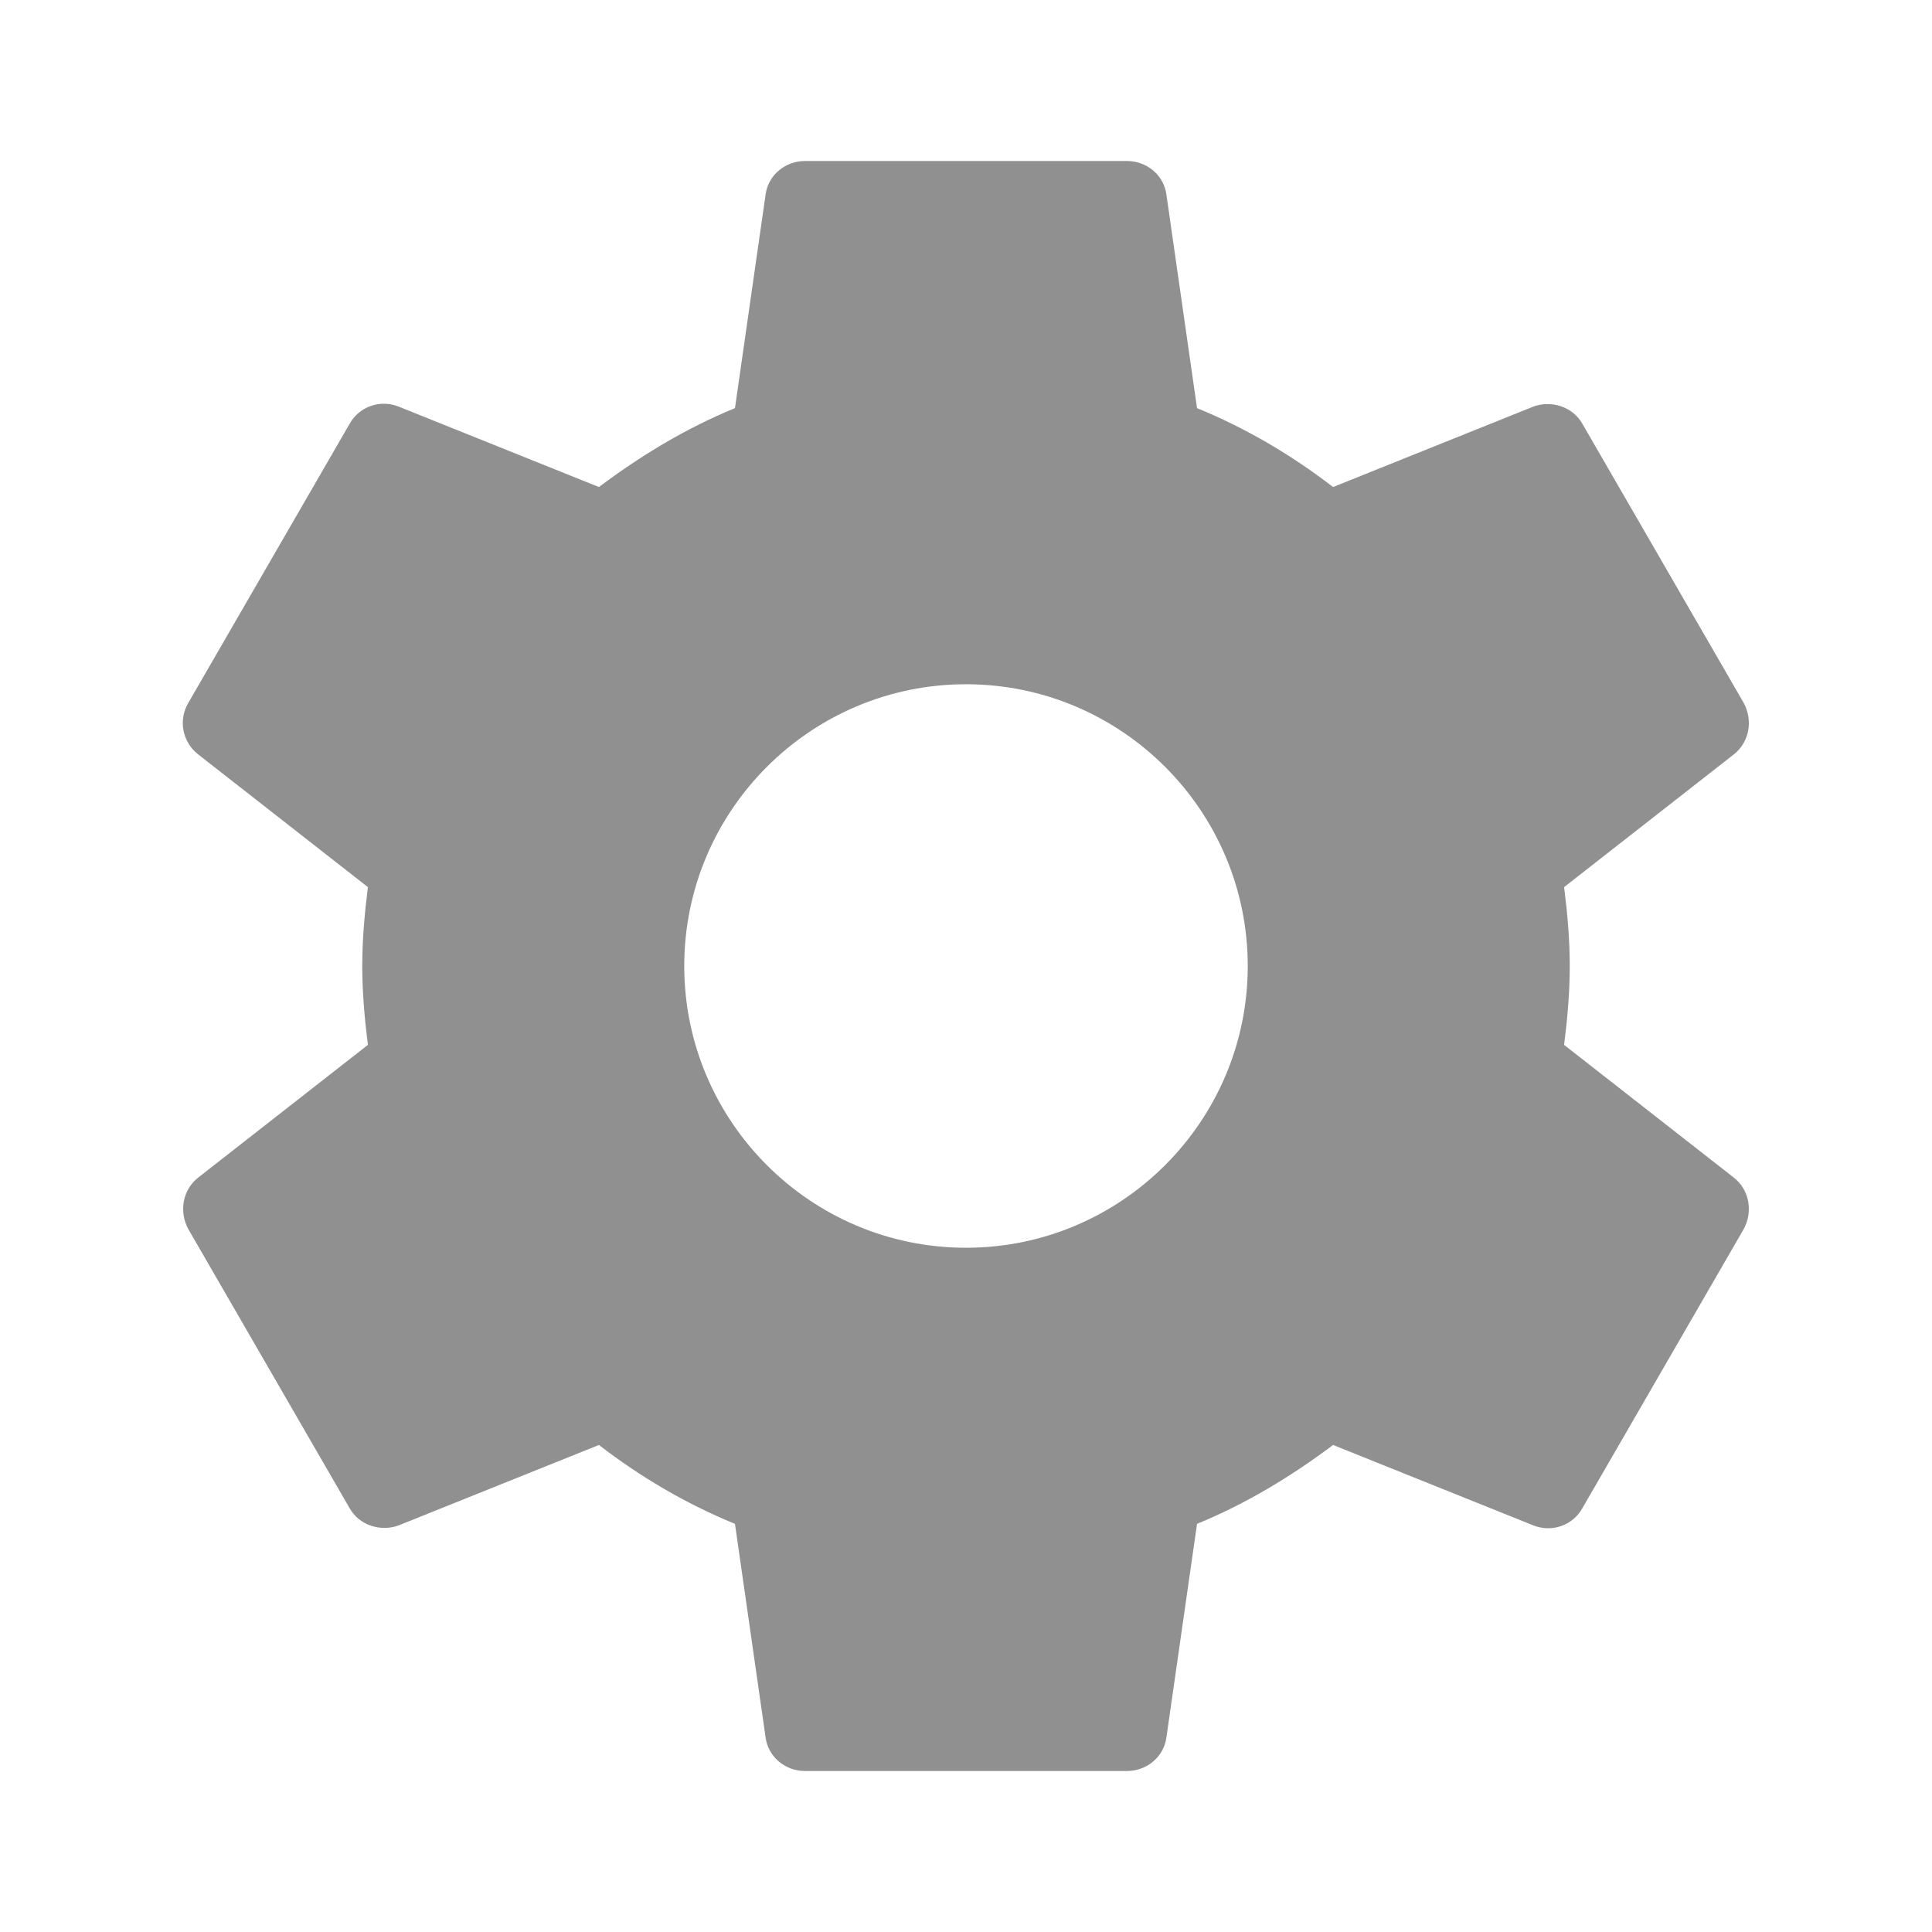
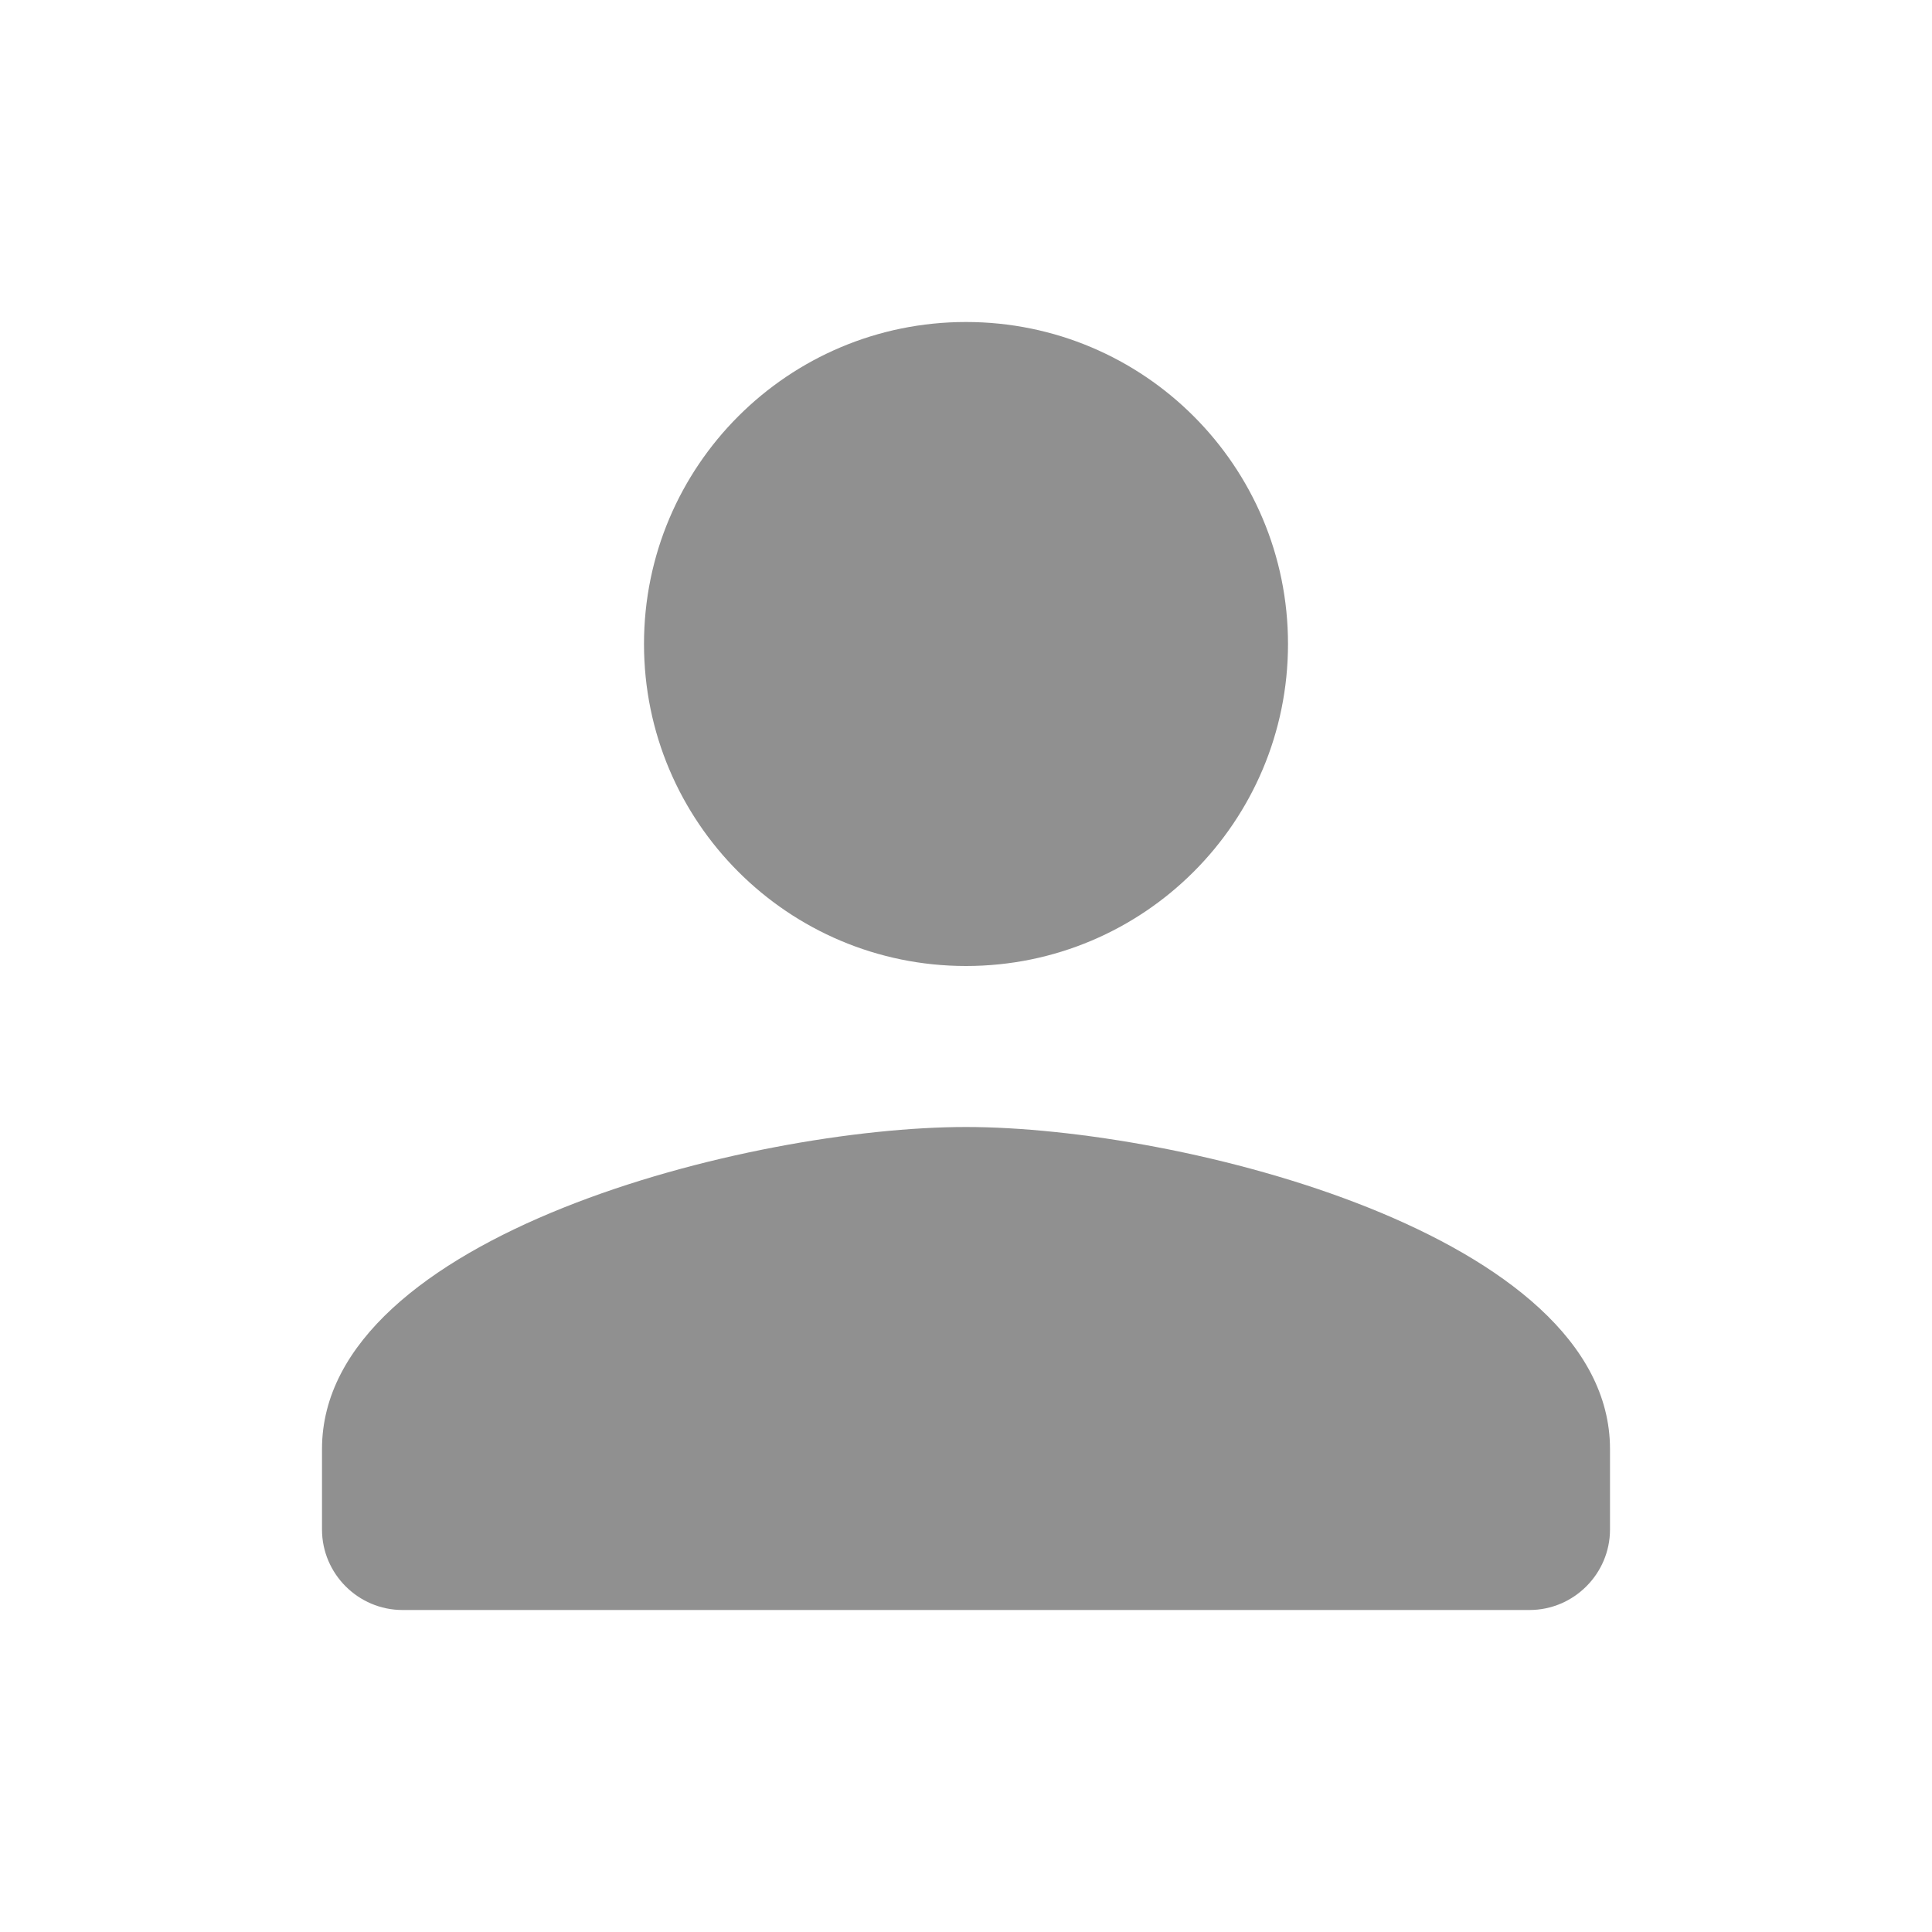
<svg xmlns="http://www.w3.org/2000/svg" height="24" viewBox="0 0 24 24" width="24">
-   <path fill="#909090" d="M19.43 12.98c.04-.32.07-.64.07-.98s-.03-.66-.07-.98l2.11-1.65c.19-.15.24-.42.12-.64l-2-3.46c-.12-.22-.39-.3-.61-.22l-2.49 1c-.52-.4-1.08-.73-1.69-.98l-.38-2.65C14.46 2.18 14.25 2 14 2h-4c-.25 0-.46.18-.49.42l-.38 2.65c-.61.25-1.17.59-1.69.98l-2.49-1c-.23-.09-.49 0-.61.22l-2 3.46c-.13.22-.07.49.12.64l2.11 1.65c-.04.32-.07.65-.07.98s.03.66.07.98l-2.11 1.65c-.19.15-.24.42-.12.64l2 3.46c.12.22.39.3.61.22l2.49-1c.52.4 1.08.73 1.69.98l.38 2.65c.03.24.24.42.49.42h4c.25 0 .46-.18.49-.42l.38-2.65c.61-.25 1.17-.59 1.69-.98l2.49 1c.23.09.49 0 .61-.22l2-3.46c.12-.22.07-.49-.12-.64l-2.11-1.65zM12 15.5c-1.93 0-3.5-1.57-3.5-3.5s1.57-3.5 3.5-3.5 3.5 1.57 3.5 3.5-1.57 3.5-3.5 3.5z" />
+   <path fill="#909090" d="M12 12c2.21 0 4-1.79 4-4s-1.79-4-4-4-4 1.79-4 4 1.79 4 4 4zm0 2c-2.67 0-8 1.34-8 4v1c0 .55.45 1 1 1h14c.55 0 1-.45 1-1v-1c0-2.66-5.33-4-8-4z" />
</svg>
